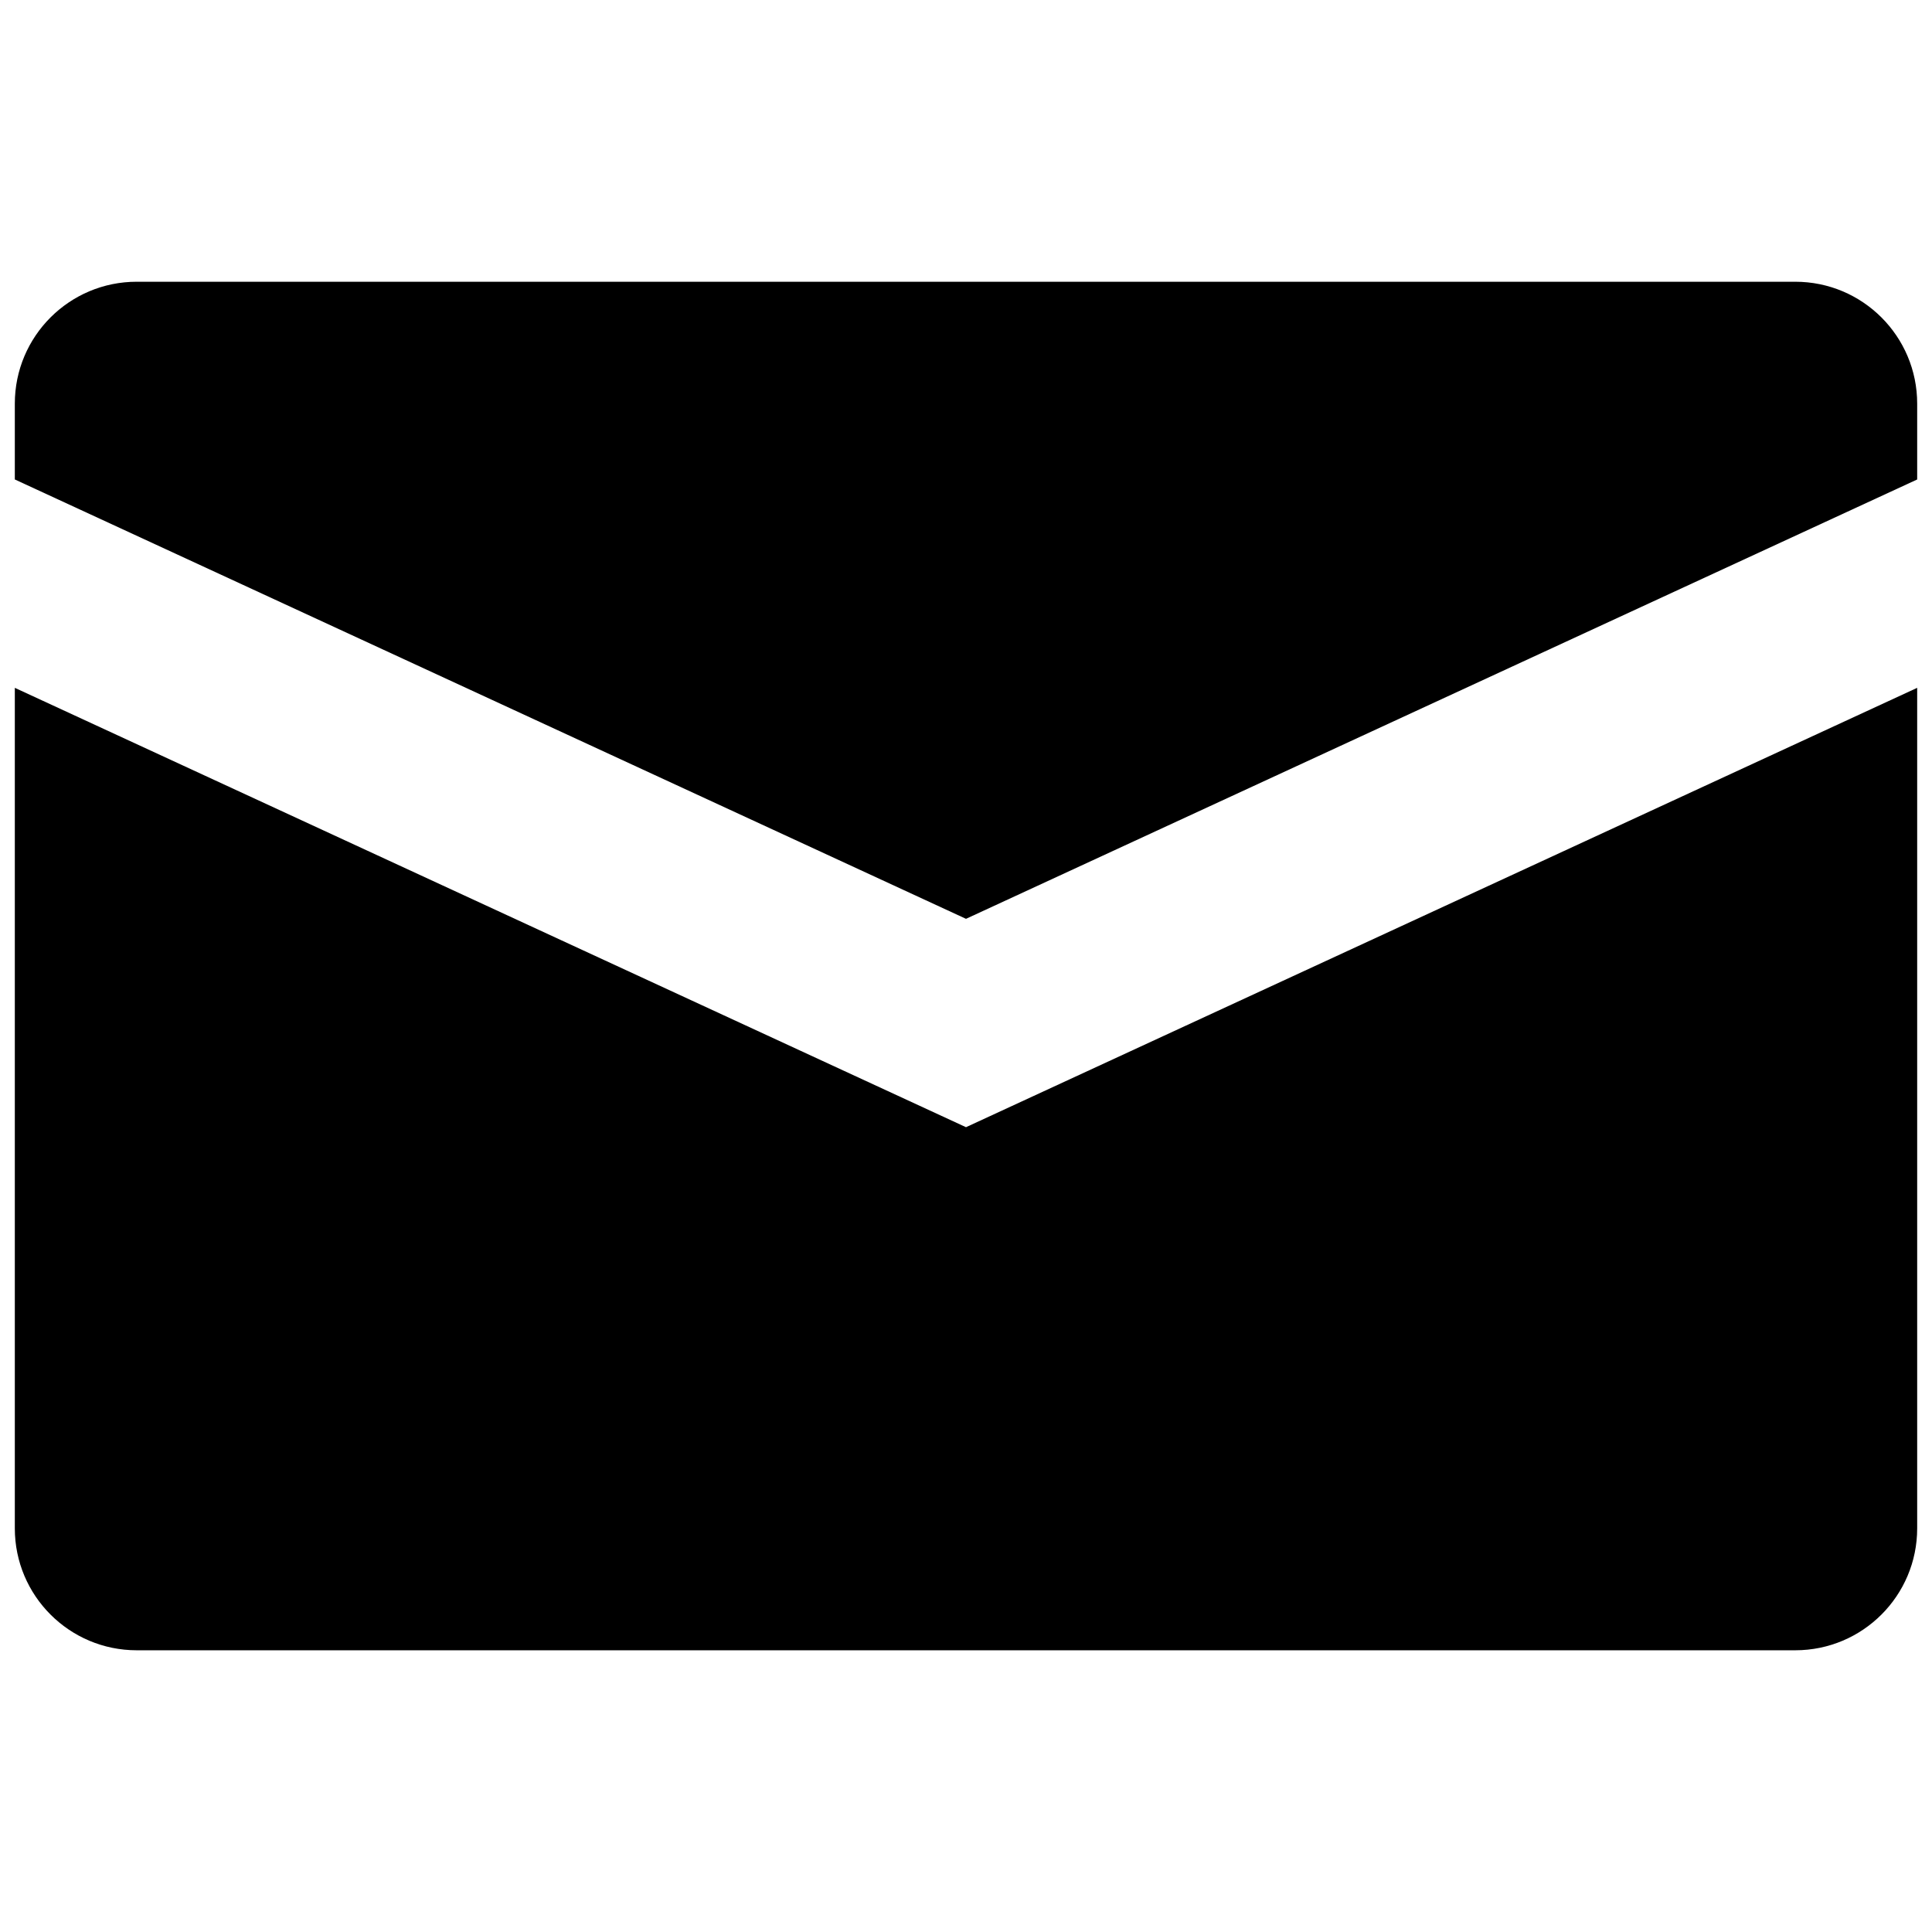
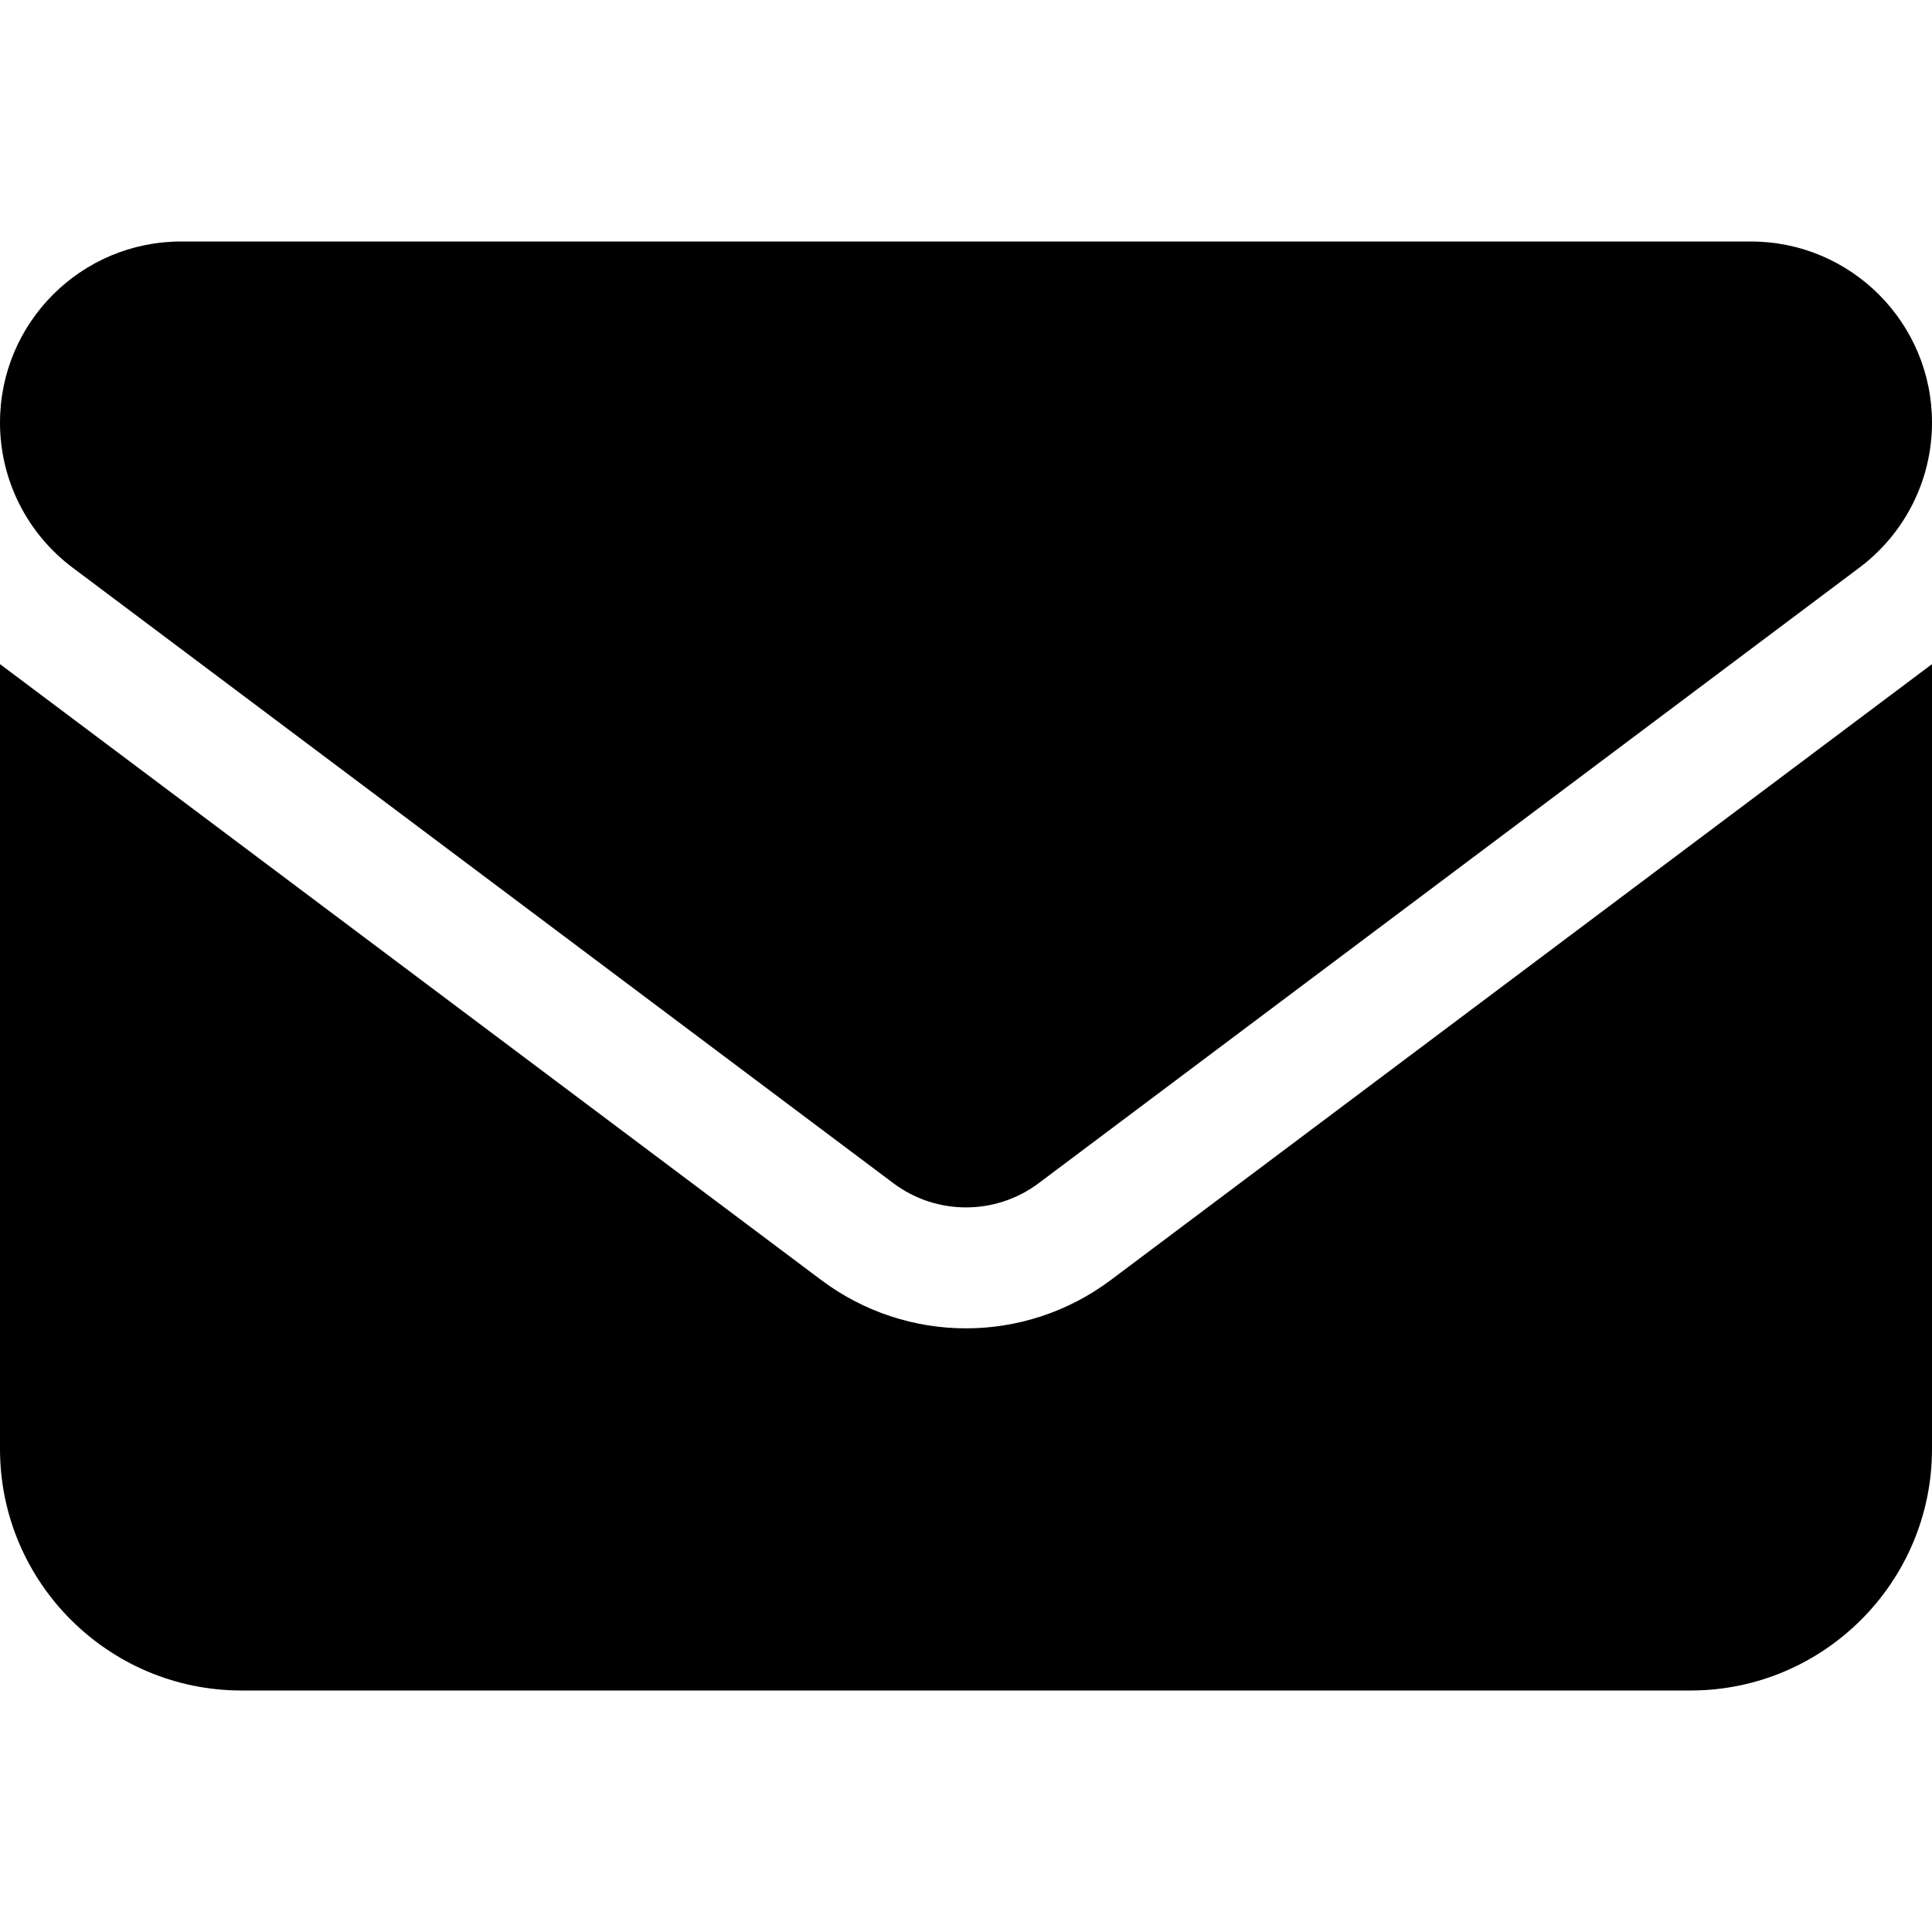
- <svg xmlns="http://www.w3.org/2000/svg" version="1.1" width="256" height="256" viewBox="0 0 256 256" xml:space="preserve">
-   <defs>
- </defs>
-   <g transform="translate(128 128) scale(0.72 0.72)" style="">
-     <g style="stroke: none; stroke-width: 0; stroke-dasharray: none; stroke-linecap: butt; stroke-linejoin: miter; stroke-miterlimit: 10; fill: none; fill-rule: nonzero; opacity: 1;" transform="translate(-175.05 -175.05) scale(3.89 3.89)">
-       <path d="M 45 42.768 l 45 -20.785 v -3.587 c 0 -3.186 -2.582 -5.768 -5.768 -5.768 H 5.768 C 2.582 12.627 0 15.209 0 18.395 v 3.587 L 45 42.768 z" style="stroke: none; stroke-width: 1; stroke-dasharray: none; stroke-linecap: butt; stroke-linejoin: miter; stroke-miterlimit: 10; fill: rgb(0,0,0); fill-rule: nonzero; opacity: 1;" transform=" matrix(1 0 0 1 0 0) " stroke-linecap="round" />
-       <path d="M 45 52.626 L 0 31.84 v 39.765 c 0 3.186 2.582 5.768 5.768 5.768 h 78.464 c 3.186 0 5.768 -2.582 5.768 -5.768 V 31.84 L 45 52.626 z" style="stroke: none; stroke-width: 1; stroke-dasharray: none; stroke-linecap: butt; stroke-linejoin: miter; stroke-miterlimit: 10; fill: rgb(0,0,0); fill-rule: nonzero; opacity: 1;" transform=" matrix(1 0 0 1 0 0) " stroke-linecap="round" />
-     </g>
-   </g>
+ <svg xmlns="http://www.w3.org/2000/svg" viewBox="0 0 512 512">
+   <path d="M48 64C21.5 64 0 85.5 0 112c0 15.1 7.1 29.3 19.2 38.4L236.8 313.6c11.4 8.5 27 8.5 38.4 0L492.8 150.4c12.1-9.1 19.2-23.3 19.2-38.4c0-26.5-21.5-48-48-48H48zM0 176V384c0 35.3 28.7 64 64 64H448c35.3 0 64-28.7 64-64V176L294.4 339.2c-22.8 17.1-54 17.1-76.8 0L0 176z" />
</svg>
